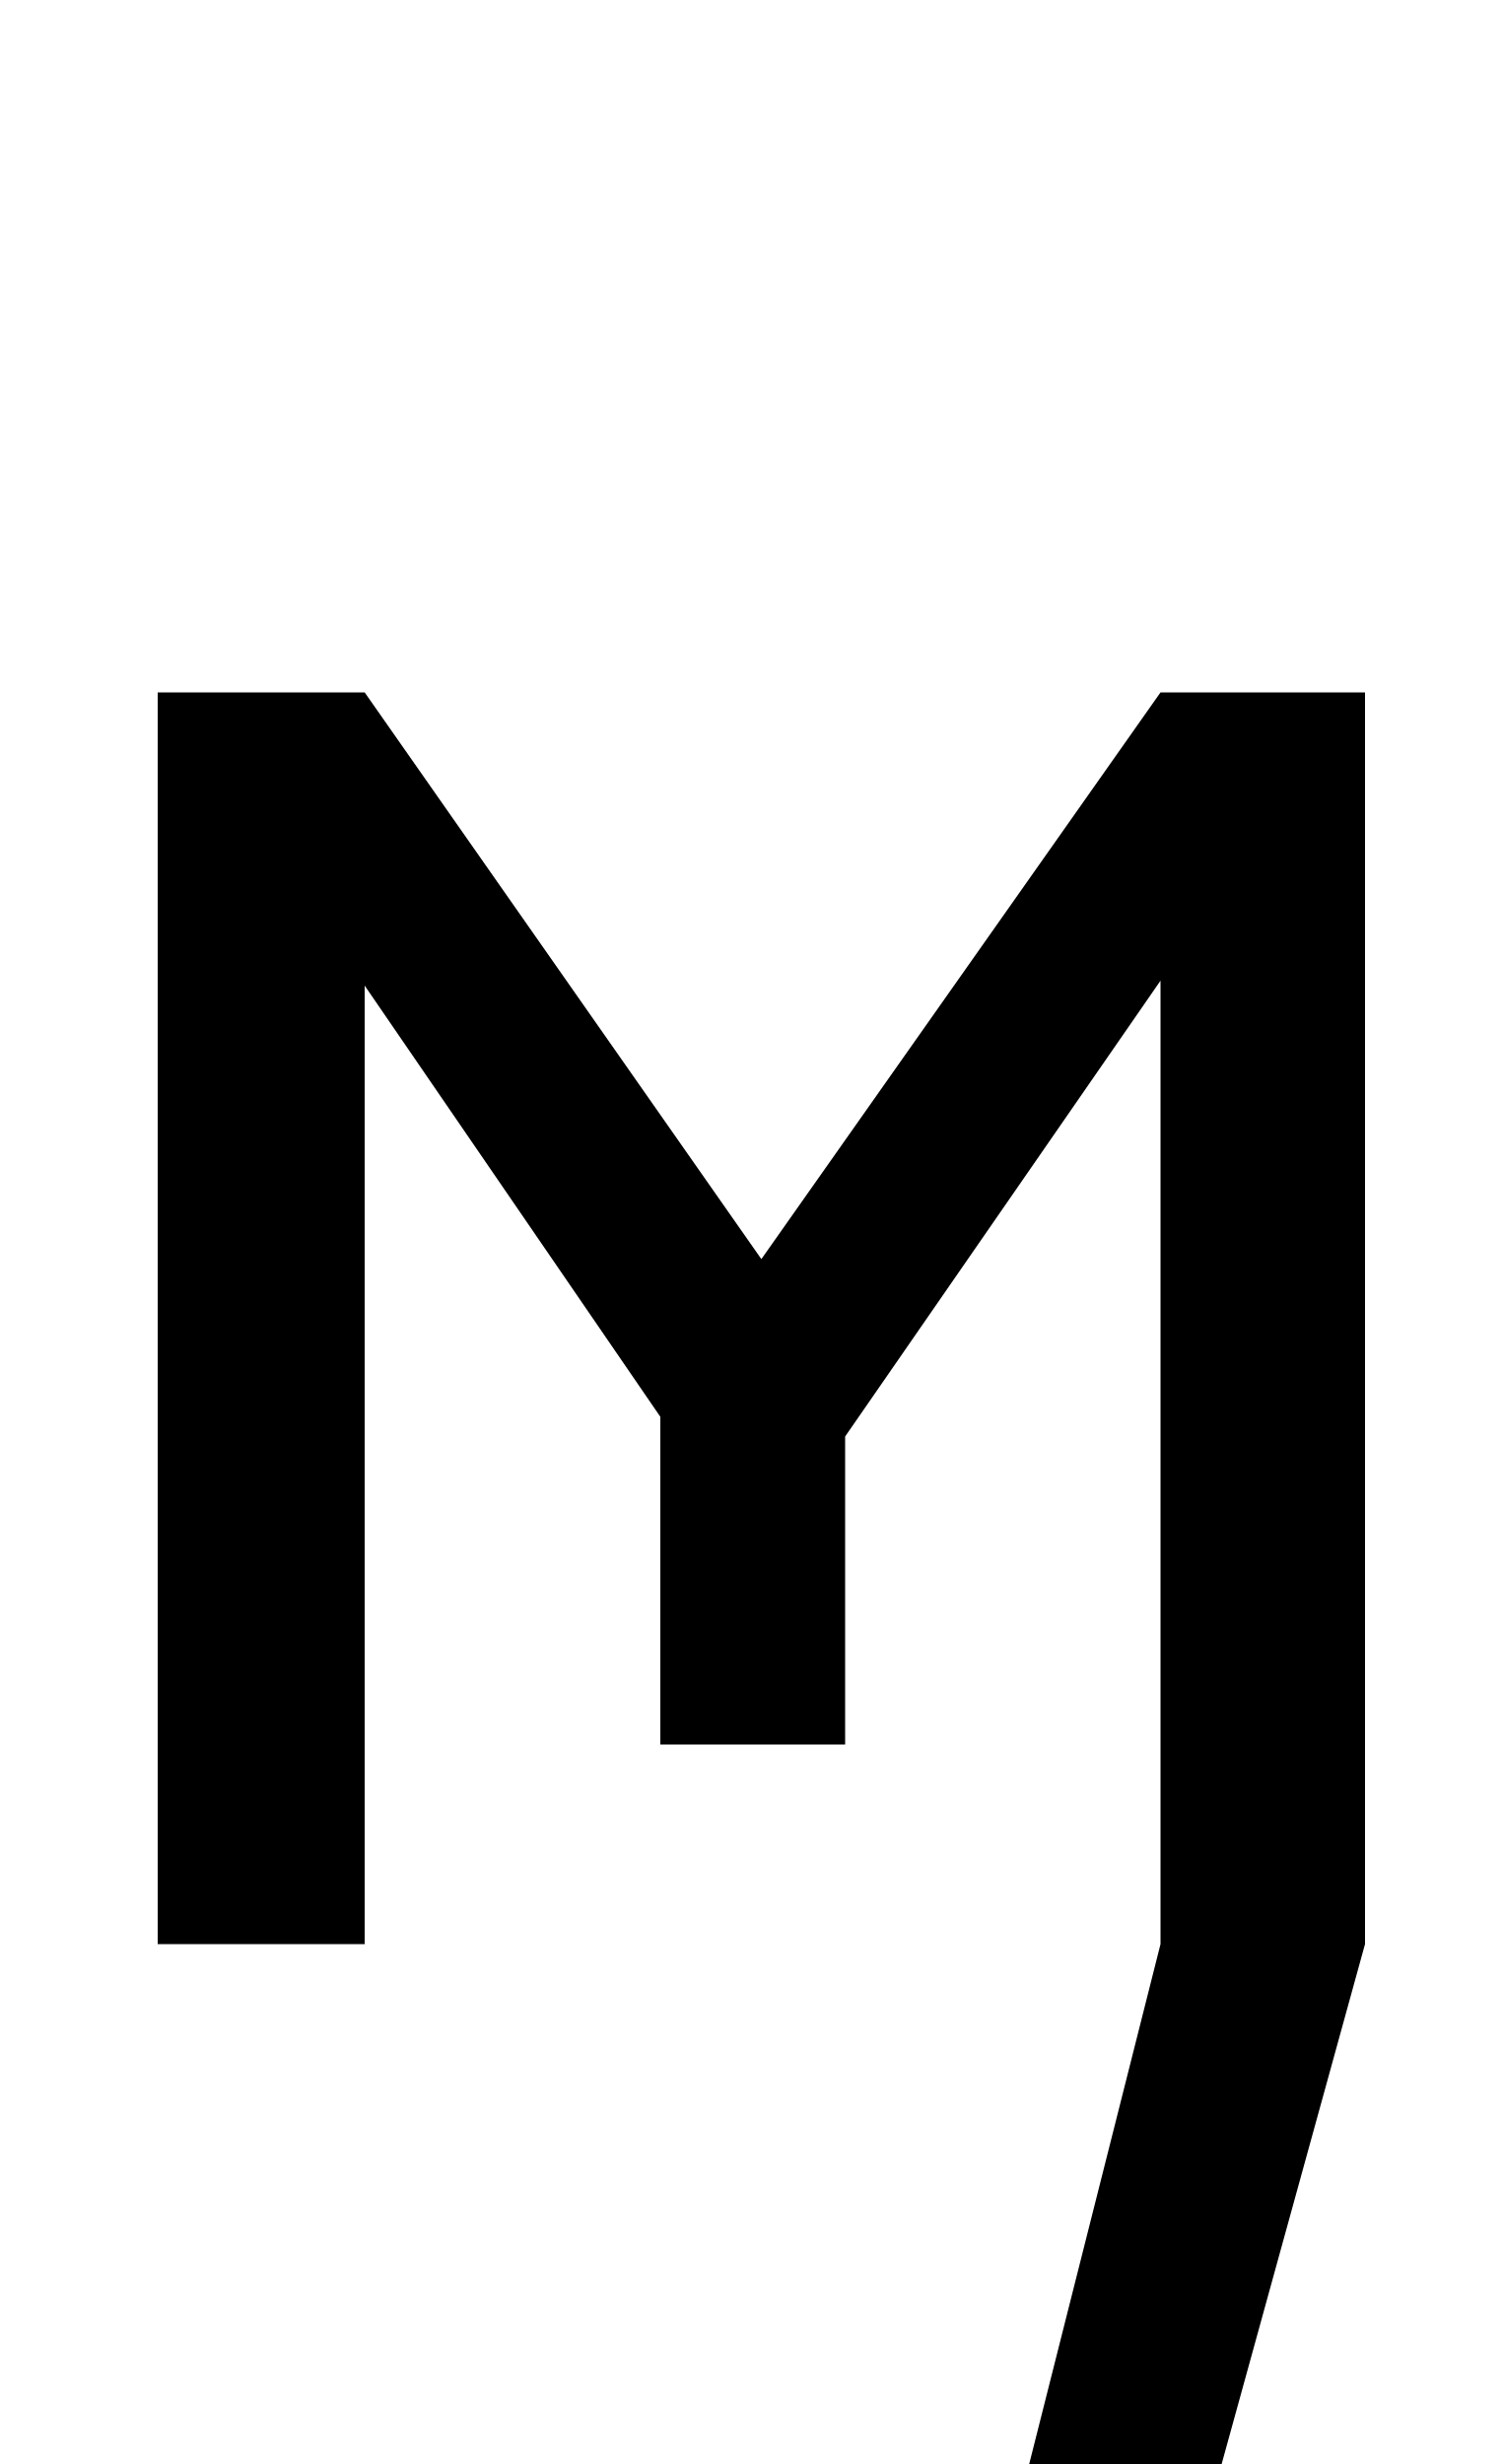
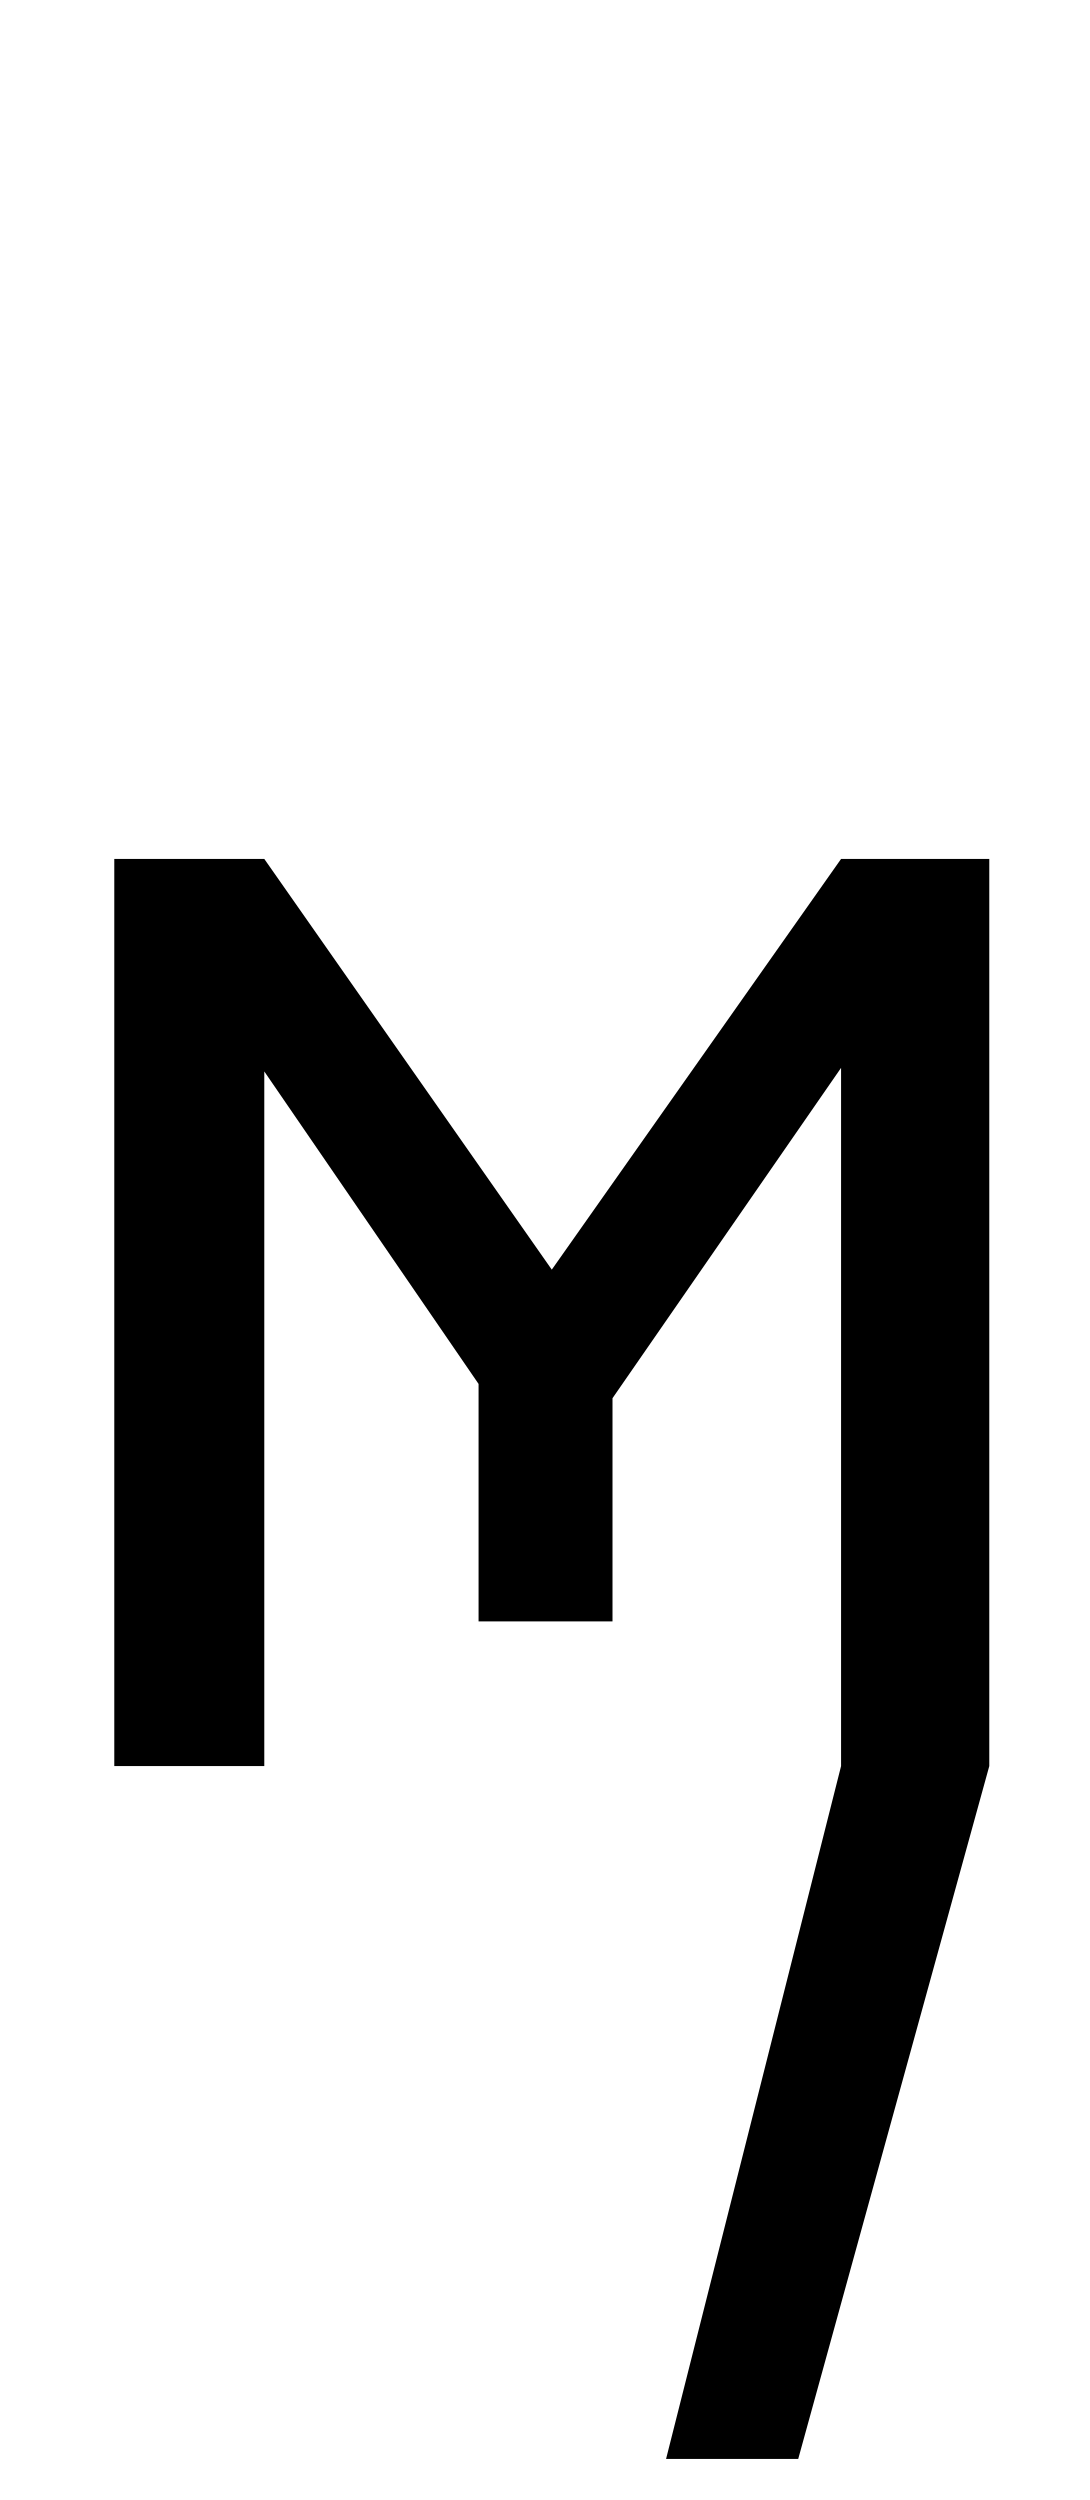
- <svg xmlns="http://www.w3.org/2000/svg" version="1.1" viewBox="-10 0 610 1000">
+ <svg xmlns="http://www.w3.org/2000/svg" version="1.1" viewBox="-10 -200 610 1400">
  <path fill="currentColor" d="M437 1177h-74l98 -388v-391l-128 185v125h-75v-133l-120 -175v389h-84v-508h84l161 230l162 -230h83v508z" />
</svg>
